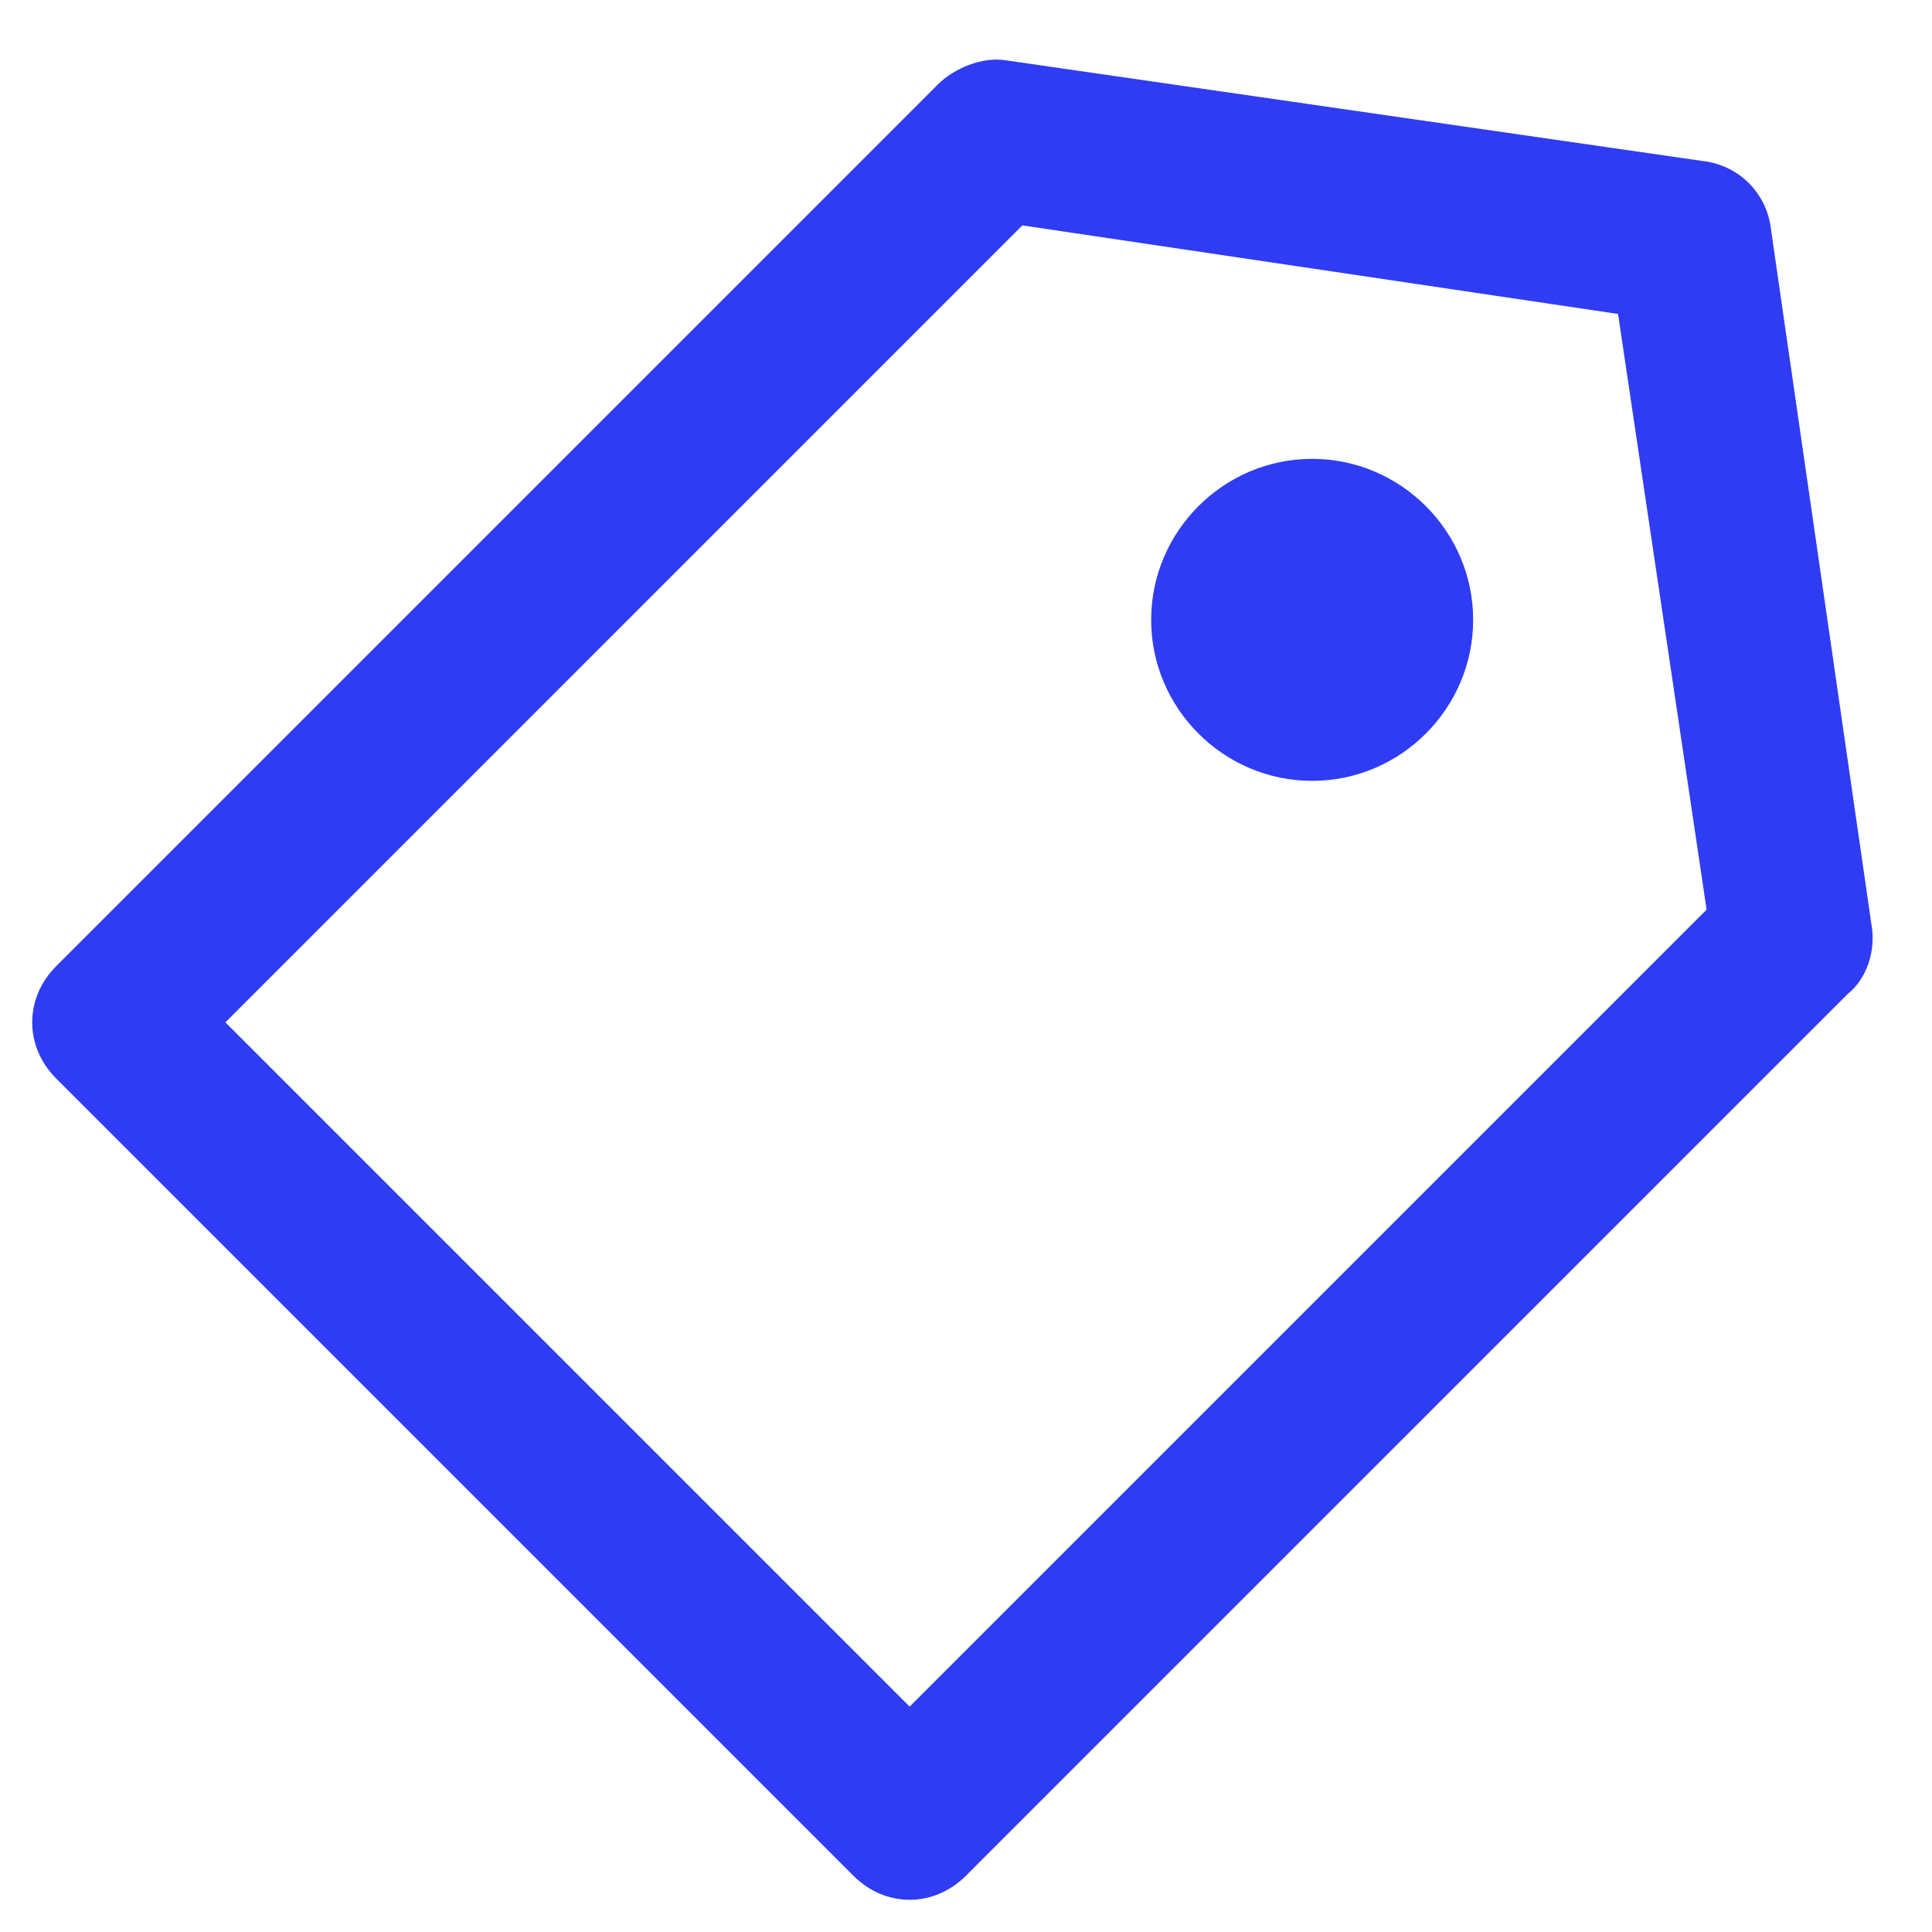
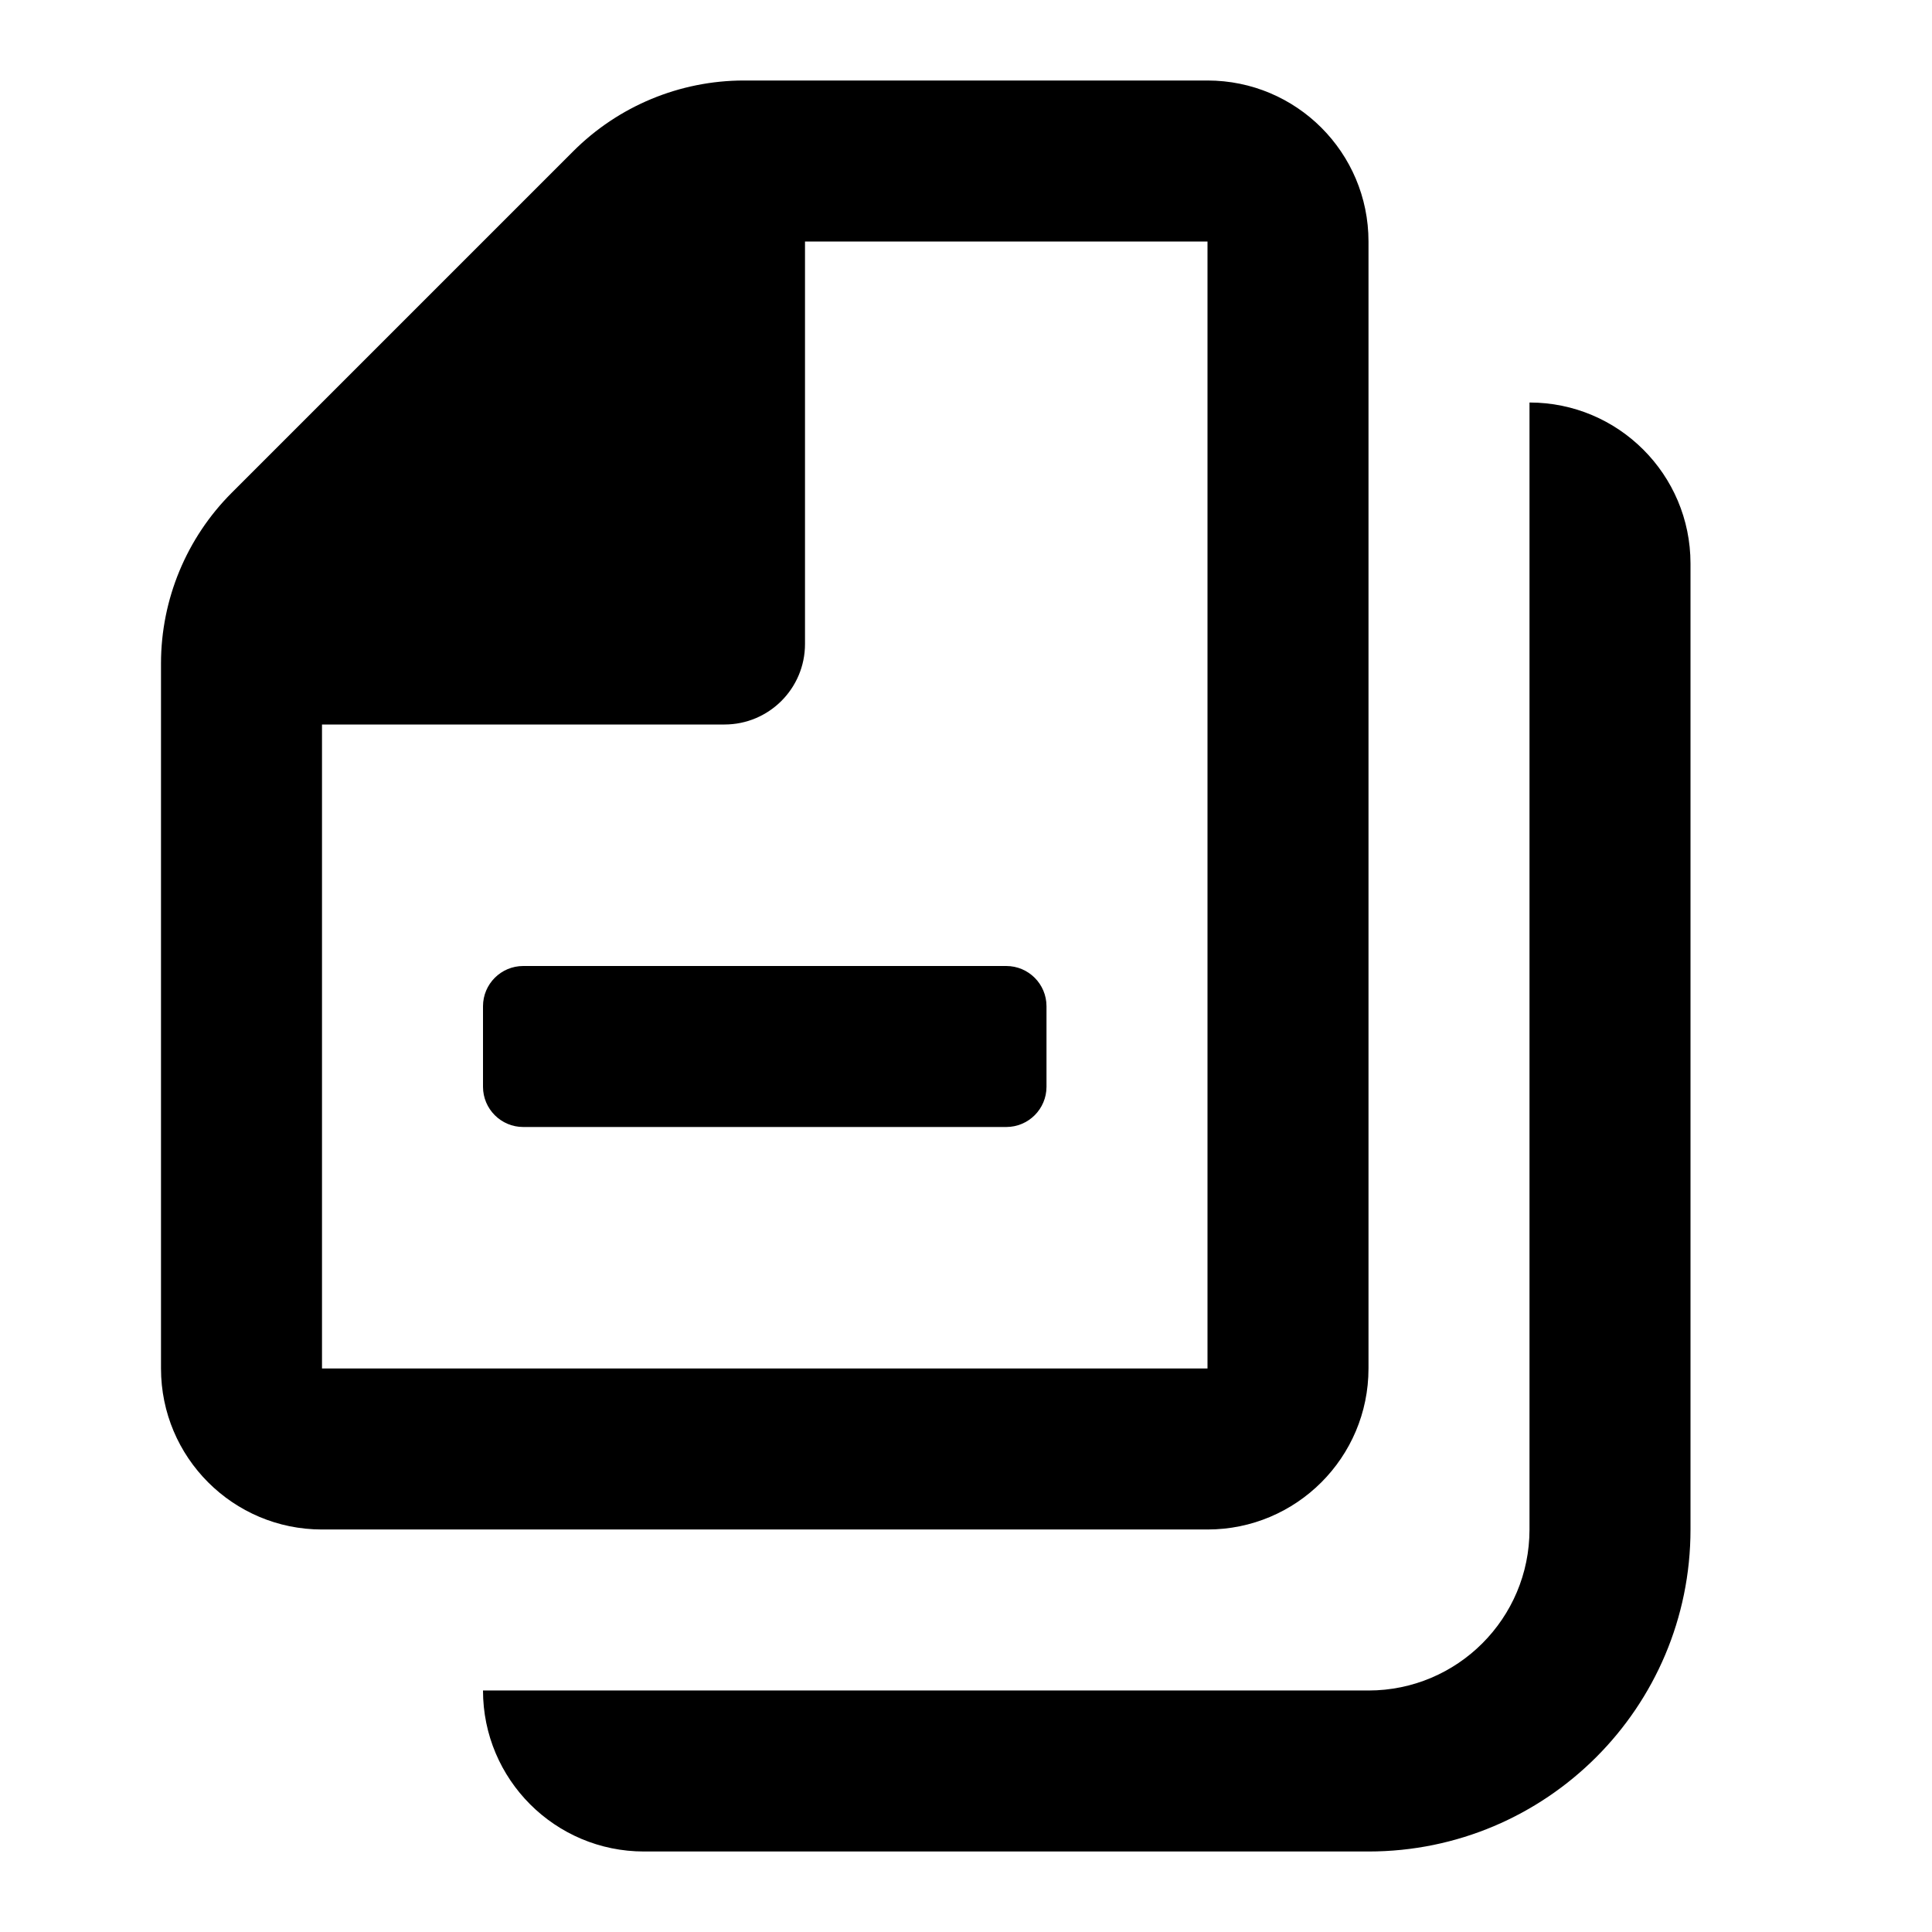
- <svg xmlns="http://www.w3.org/2000/svg" t="1593130048417" class="icon" viewBox="0 0 1024 1024" version="1.1" p-id="1155" width="200" height="200">
+ <svg xmlns="http://www.w3.org/2000/svg" t="1593227023727" class="icon" viewBox="0 0 1024 1024" version="1.1" p-id="4543" width="200" height="200">
  <defs>
    <style type="text/css" />
  </defs>
-   <path d="M695.467 413.867c46.933 0 85.333-38.4 85.333-85.333s-38.4-85.333-85.333-85.333-85.333 38.4-85.333 85.333 38.4 85.333 85.333 85.333" fill="#2F3CF4" p-id="1156" />
-   <path d="M452.267 994.133L29.867 571.733c-17.067-17.067-17.067-42.667 0-59.733L497.067 44.8c8.533-8.533 23.467-14.933 36.267-12.8L902.4 85.333c19.2 2.133 34.133 17.067 36.267 36.267L992 490.667c2.133 12.8-2.133 27.733-12.8 36.267L512 994.133c-8.533 8.533-19.2 12.8-29.867 12.8-10.667 0-21.333-4.267-29.867-12.8z m89.6-874.667L119.467 541.867l362.667 362.667 422.4-422.4-46.933-315.733-315.733-46.933z" fill="#2F3CF4" p-id="1157" />
+   <path d="M725.333 725.333V128a85.333 85.333 0 0 0-85.333-85.333H394.24a128 128 0 0 0-90.453 37.547L122.88 261.12A128 128 0 0 0 85.333 351.573V725.333a85.333 85.333 0 0 0 85.333 85.333h469.333a85.333 85.333 0 0 0 85.333-85.333zM170.667 384h213.333a42.667 42.667 0 0 0 42.667-42.667V128h213.333v597.333H170.667z m362.667 128h-256a21.333 21.333 0 0 0-21.333 21.333v42.667a21.333 21.333 0 0 0 21.333 21.333h256a21.333 21.333 0 0 0 21.333-21.333v-42.667a21.333 21.333 0 0 0-21.333-21.333zM810.667 213.333v597.333a85.333 85.333 0 0 1-85.333 85.333H256a85.333 85.333 0 0 0 85.333 85.333h384a170.667 170.667 0 0 0 170.667-170.667V298.667a85.333 85.333 0 0 0-85.333-85.333z" p-id="4544" />
</svg>
